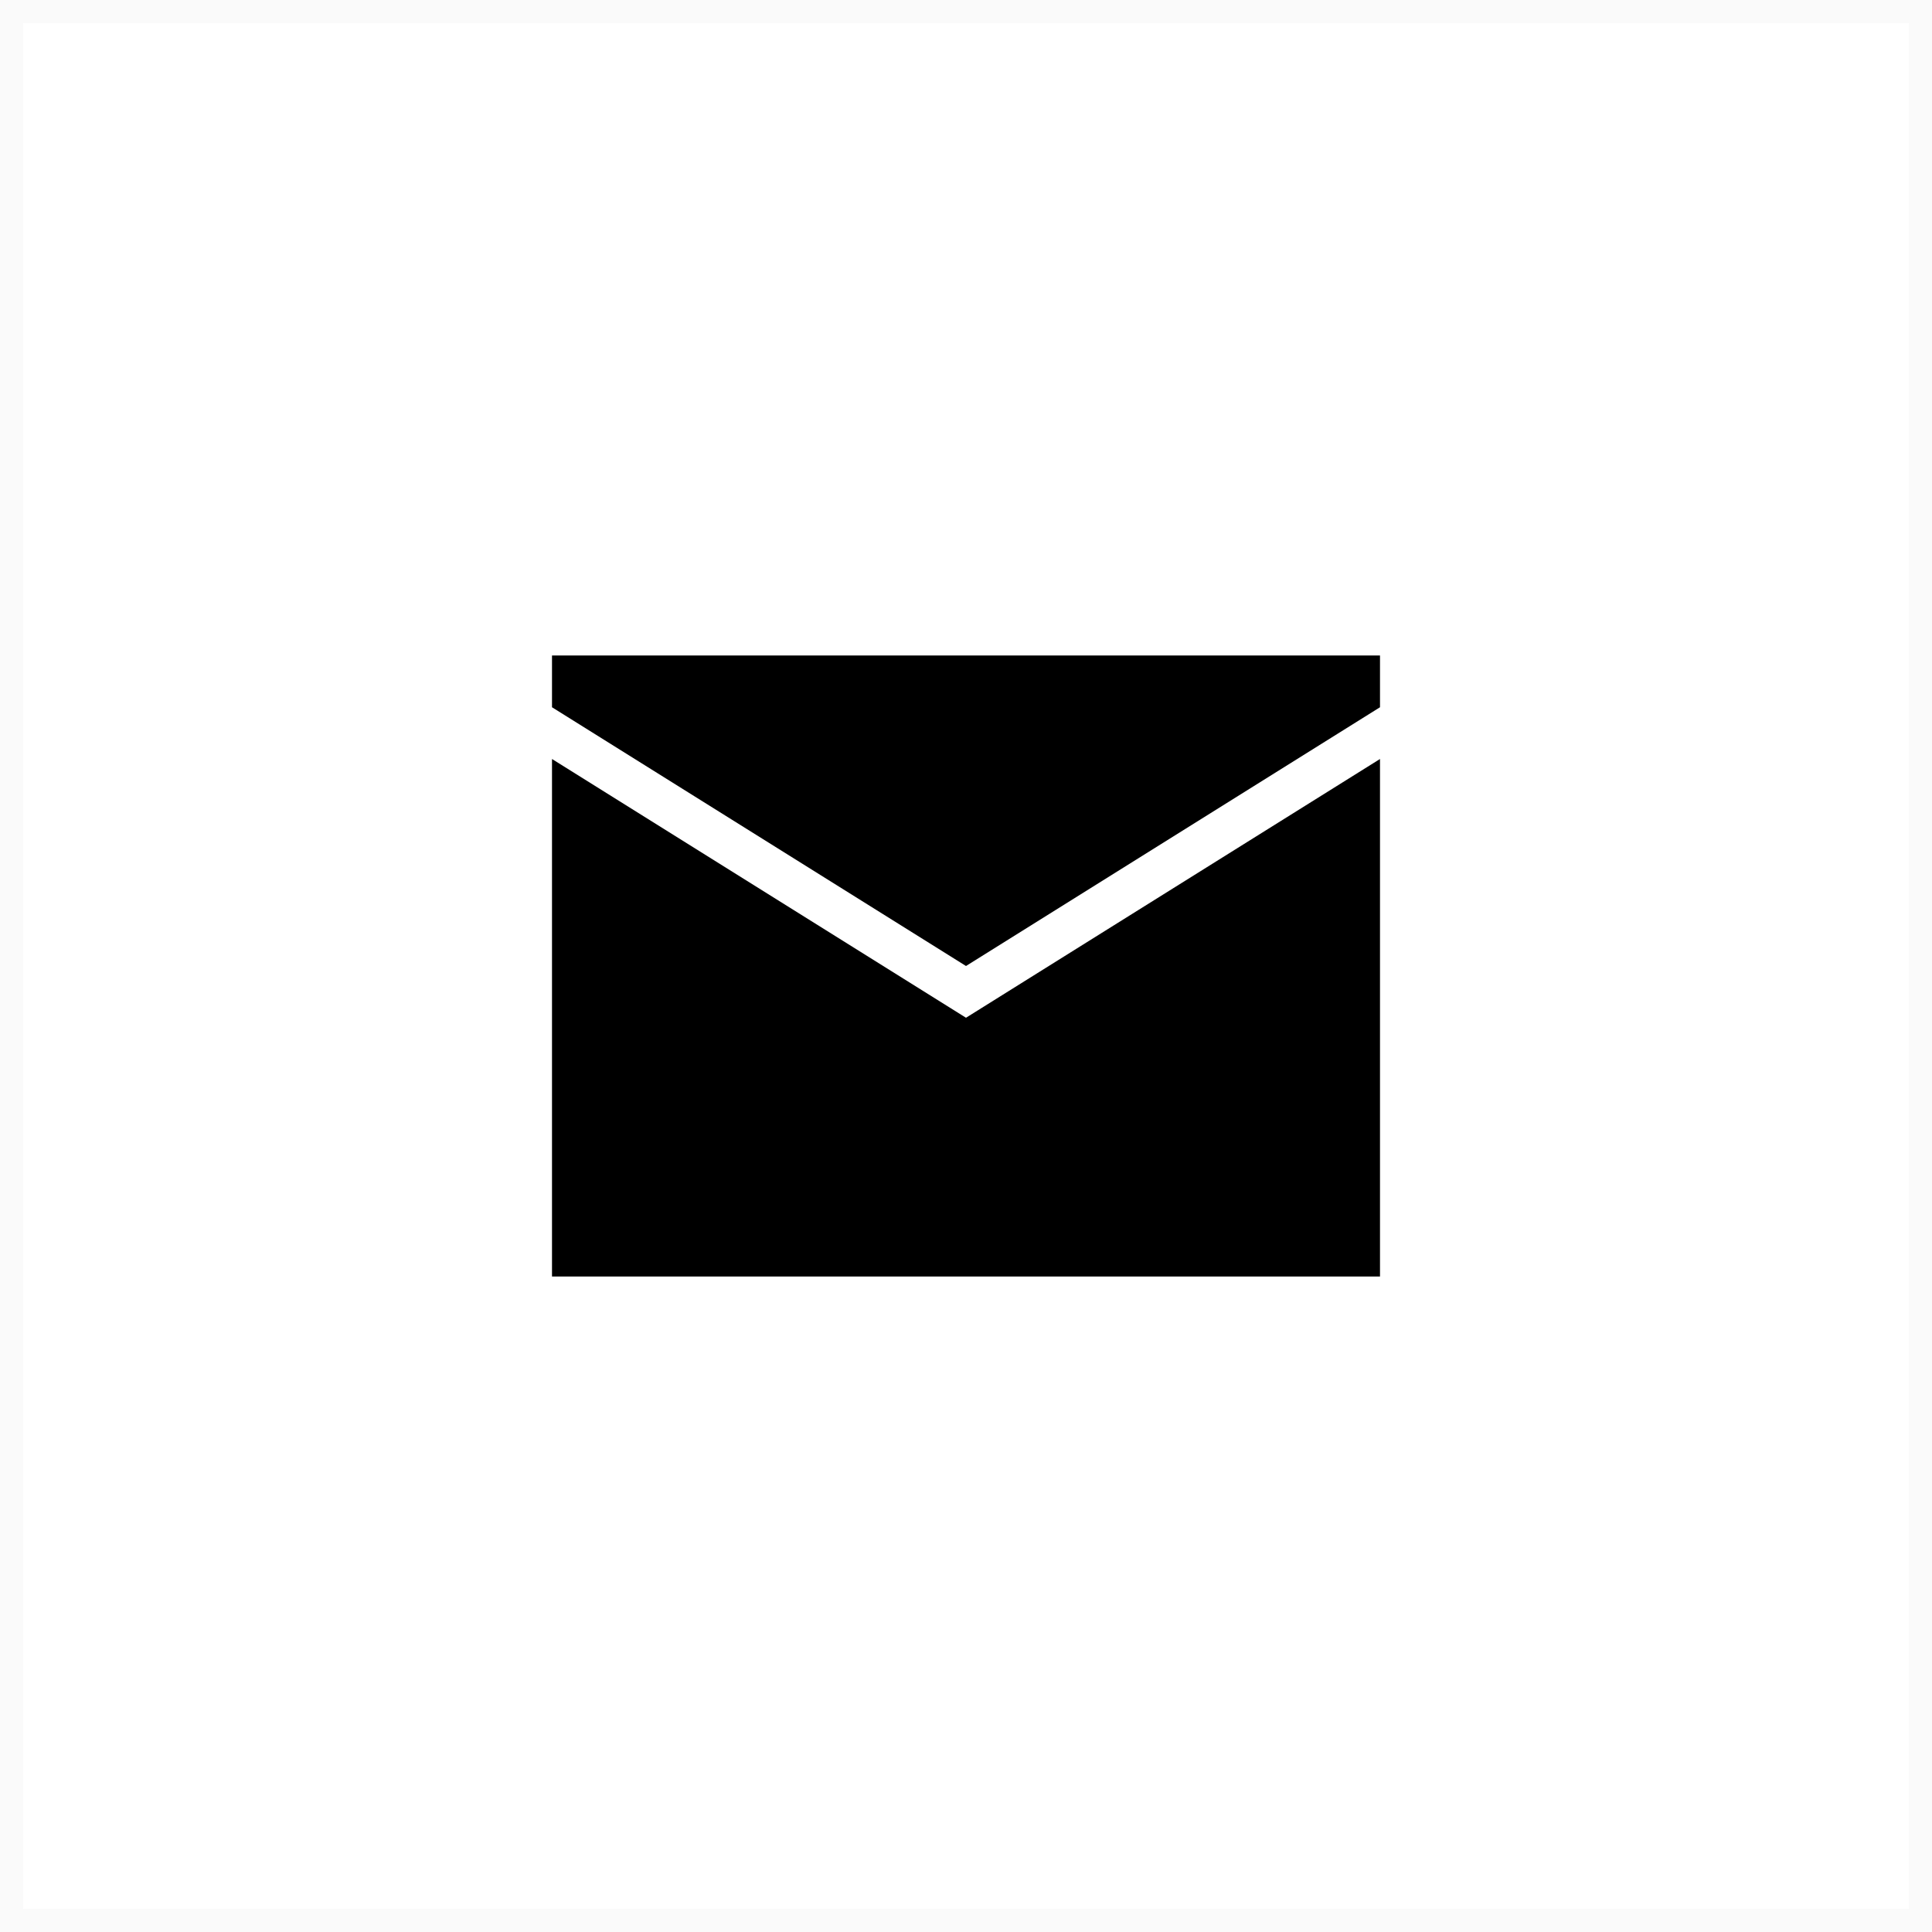
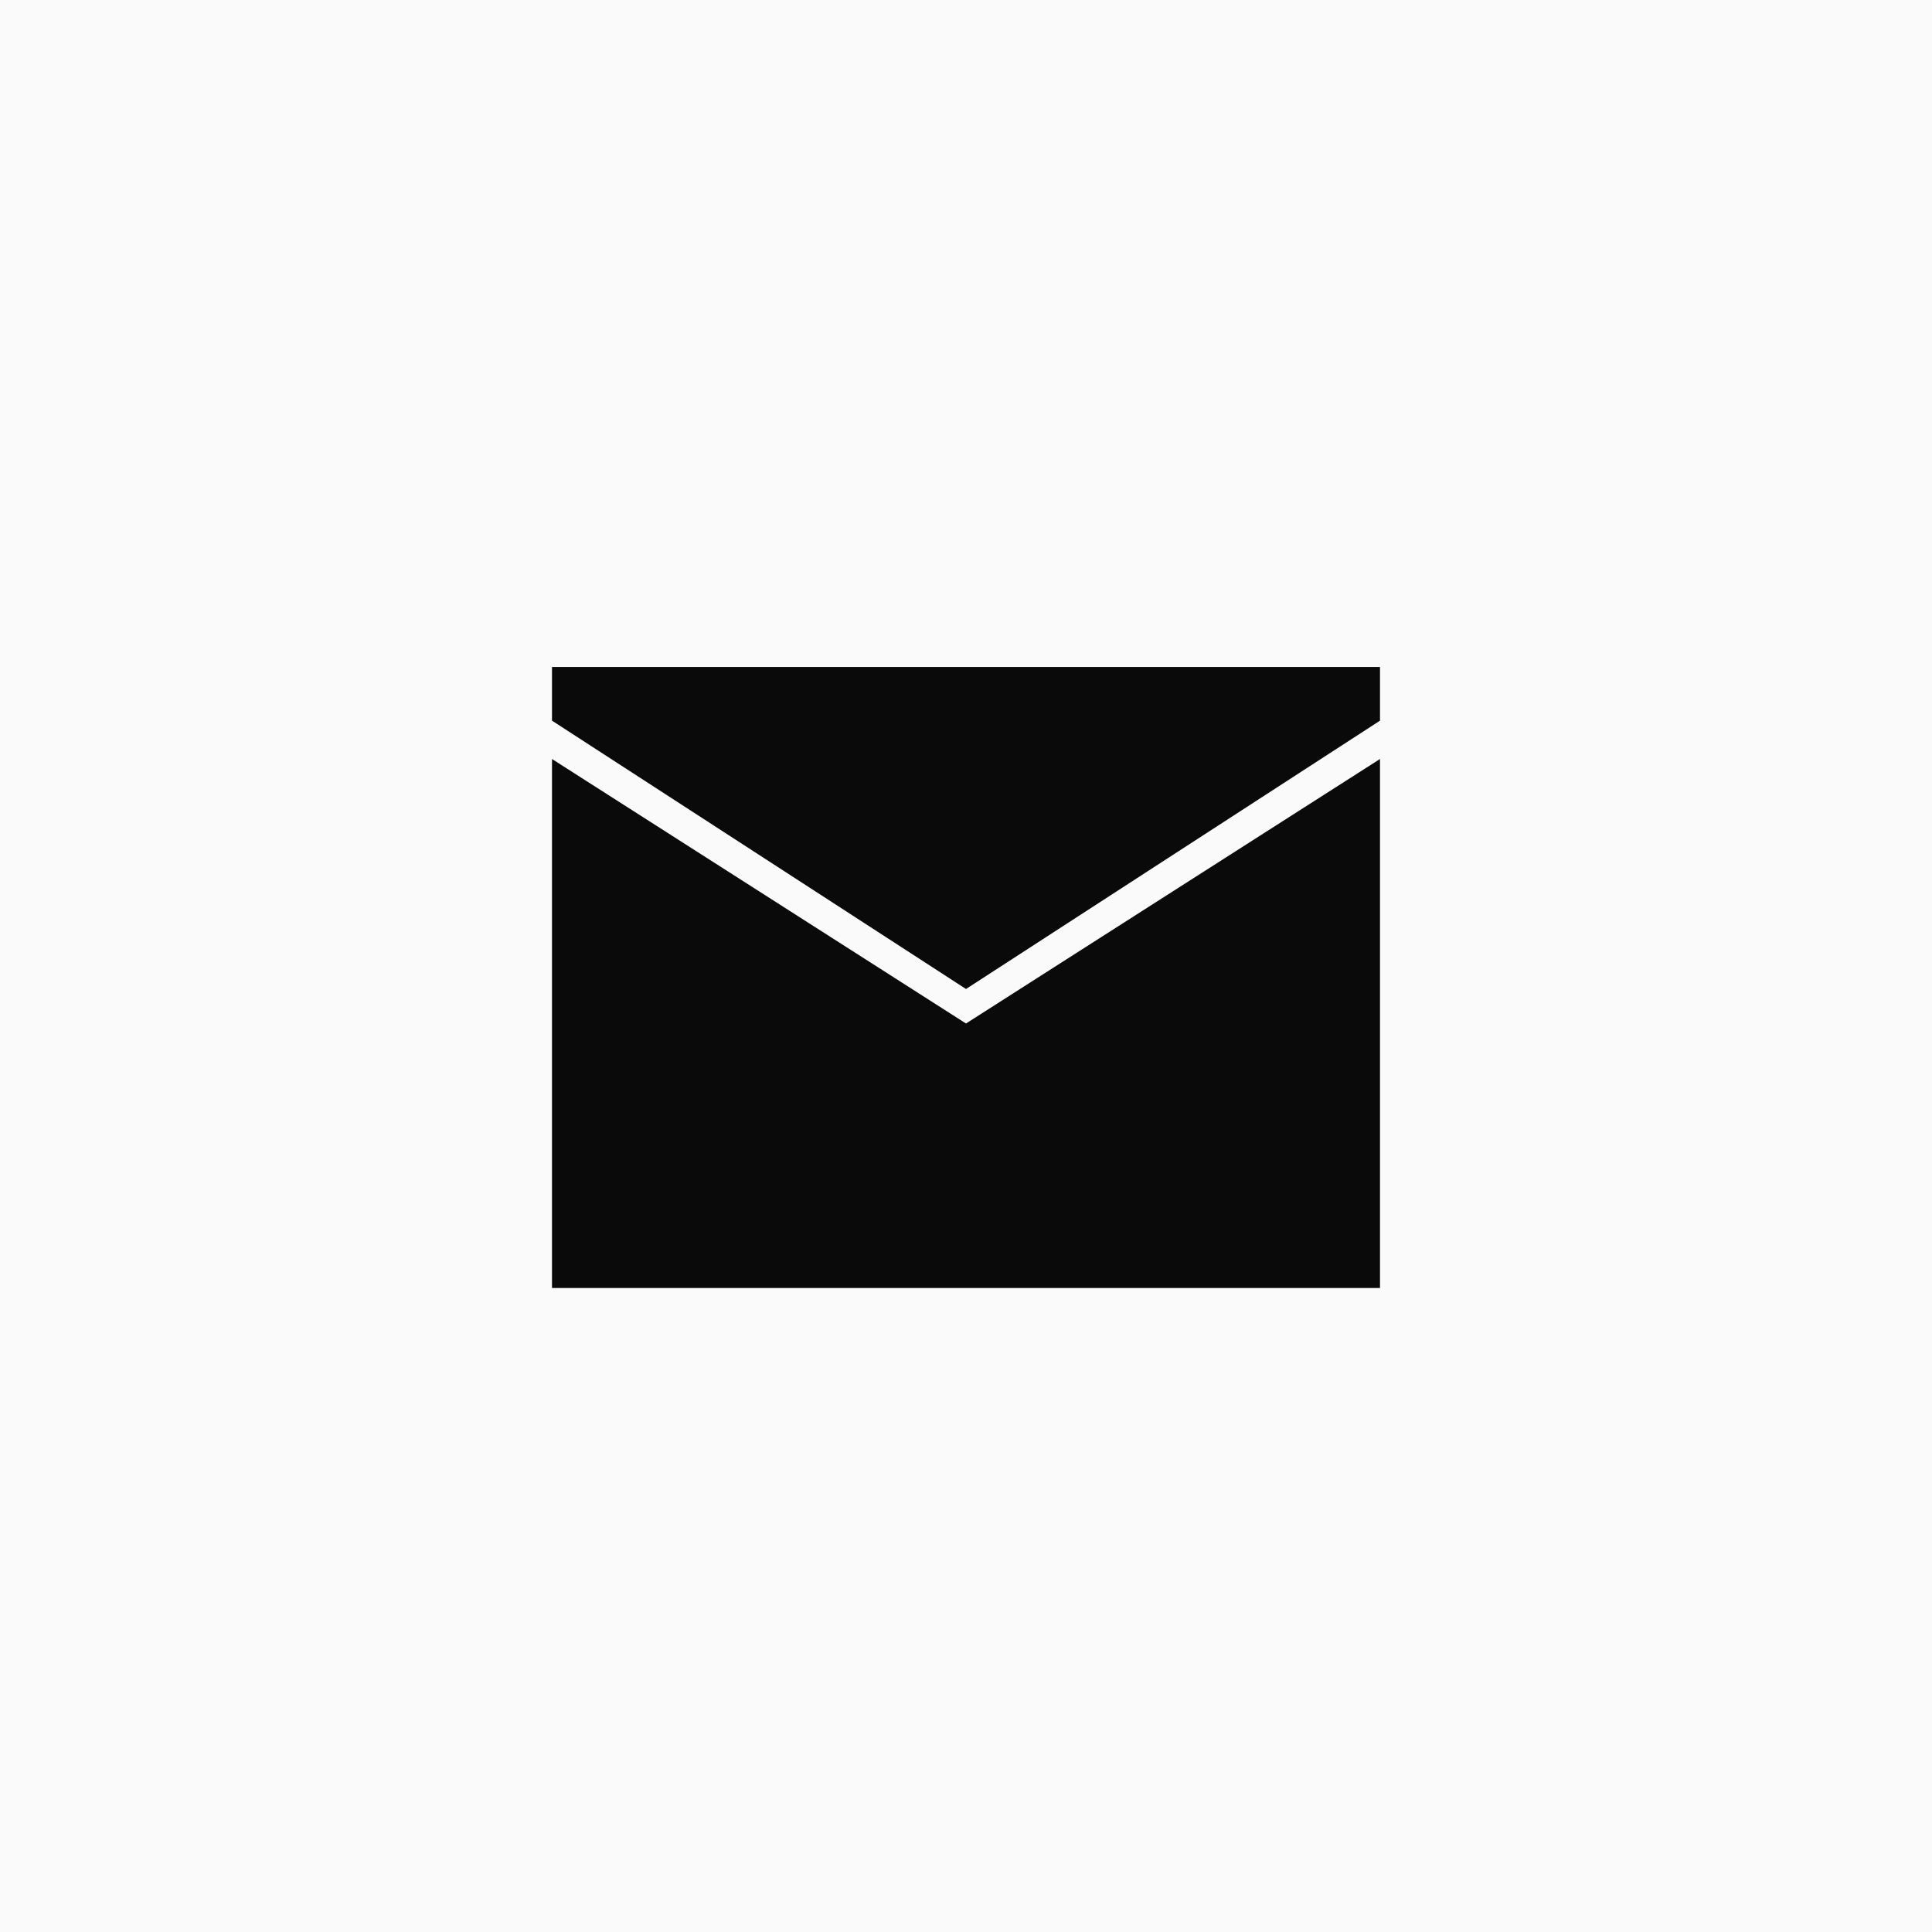
<svg xmlns="http://www.w3.org/2000/svg" width="84" height="84" viewBox="0 0 84 84" fill="none">
-   <path d="M0 0H84V84H0V0Z" fill="white" />
-   <path d="M24 33V55.5H60V33L42 44.25L24 33Z" fill="black" />
-   <path d="M24 30.75L42 42L60 30.75V28.5H24V30.75Z" fill="black" />
+   <path d="M0 0H84V84H0V0Z" fill="#FAFAFA" />
+   <path d="M24 33V56H60V33L42 44.5L24 33Z" fill="#0A0A0A" />
+   <path d="M24 31.333L42 43L60 31.333V29H24V31.333Z" fill="#0A0A0A" />
  <path d="M0 0V-1H-1V0H0ZM84 0H85V-1H84V0ZM84 84V85H85V84H84ZM0 84H-1V85H0V84ZM0 1H84V-1H0V1ZM83 0V84H85V0H83ZM84 83H0V85H84V83ZM1 84V0H-1V84H1Z" fill="#FAFAFA" />
</svg>
